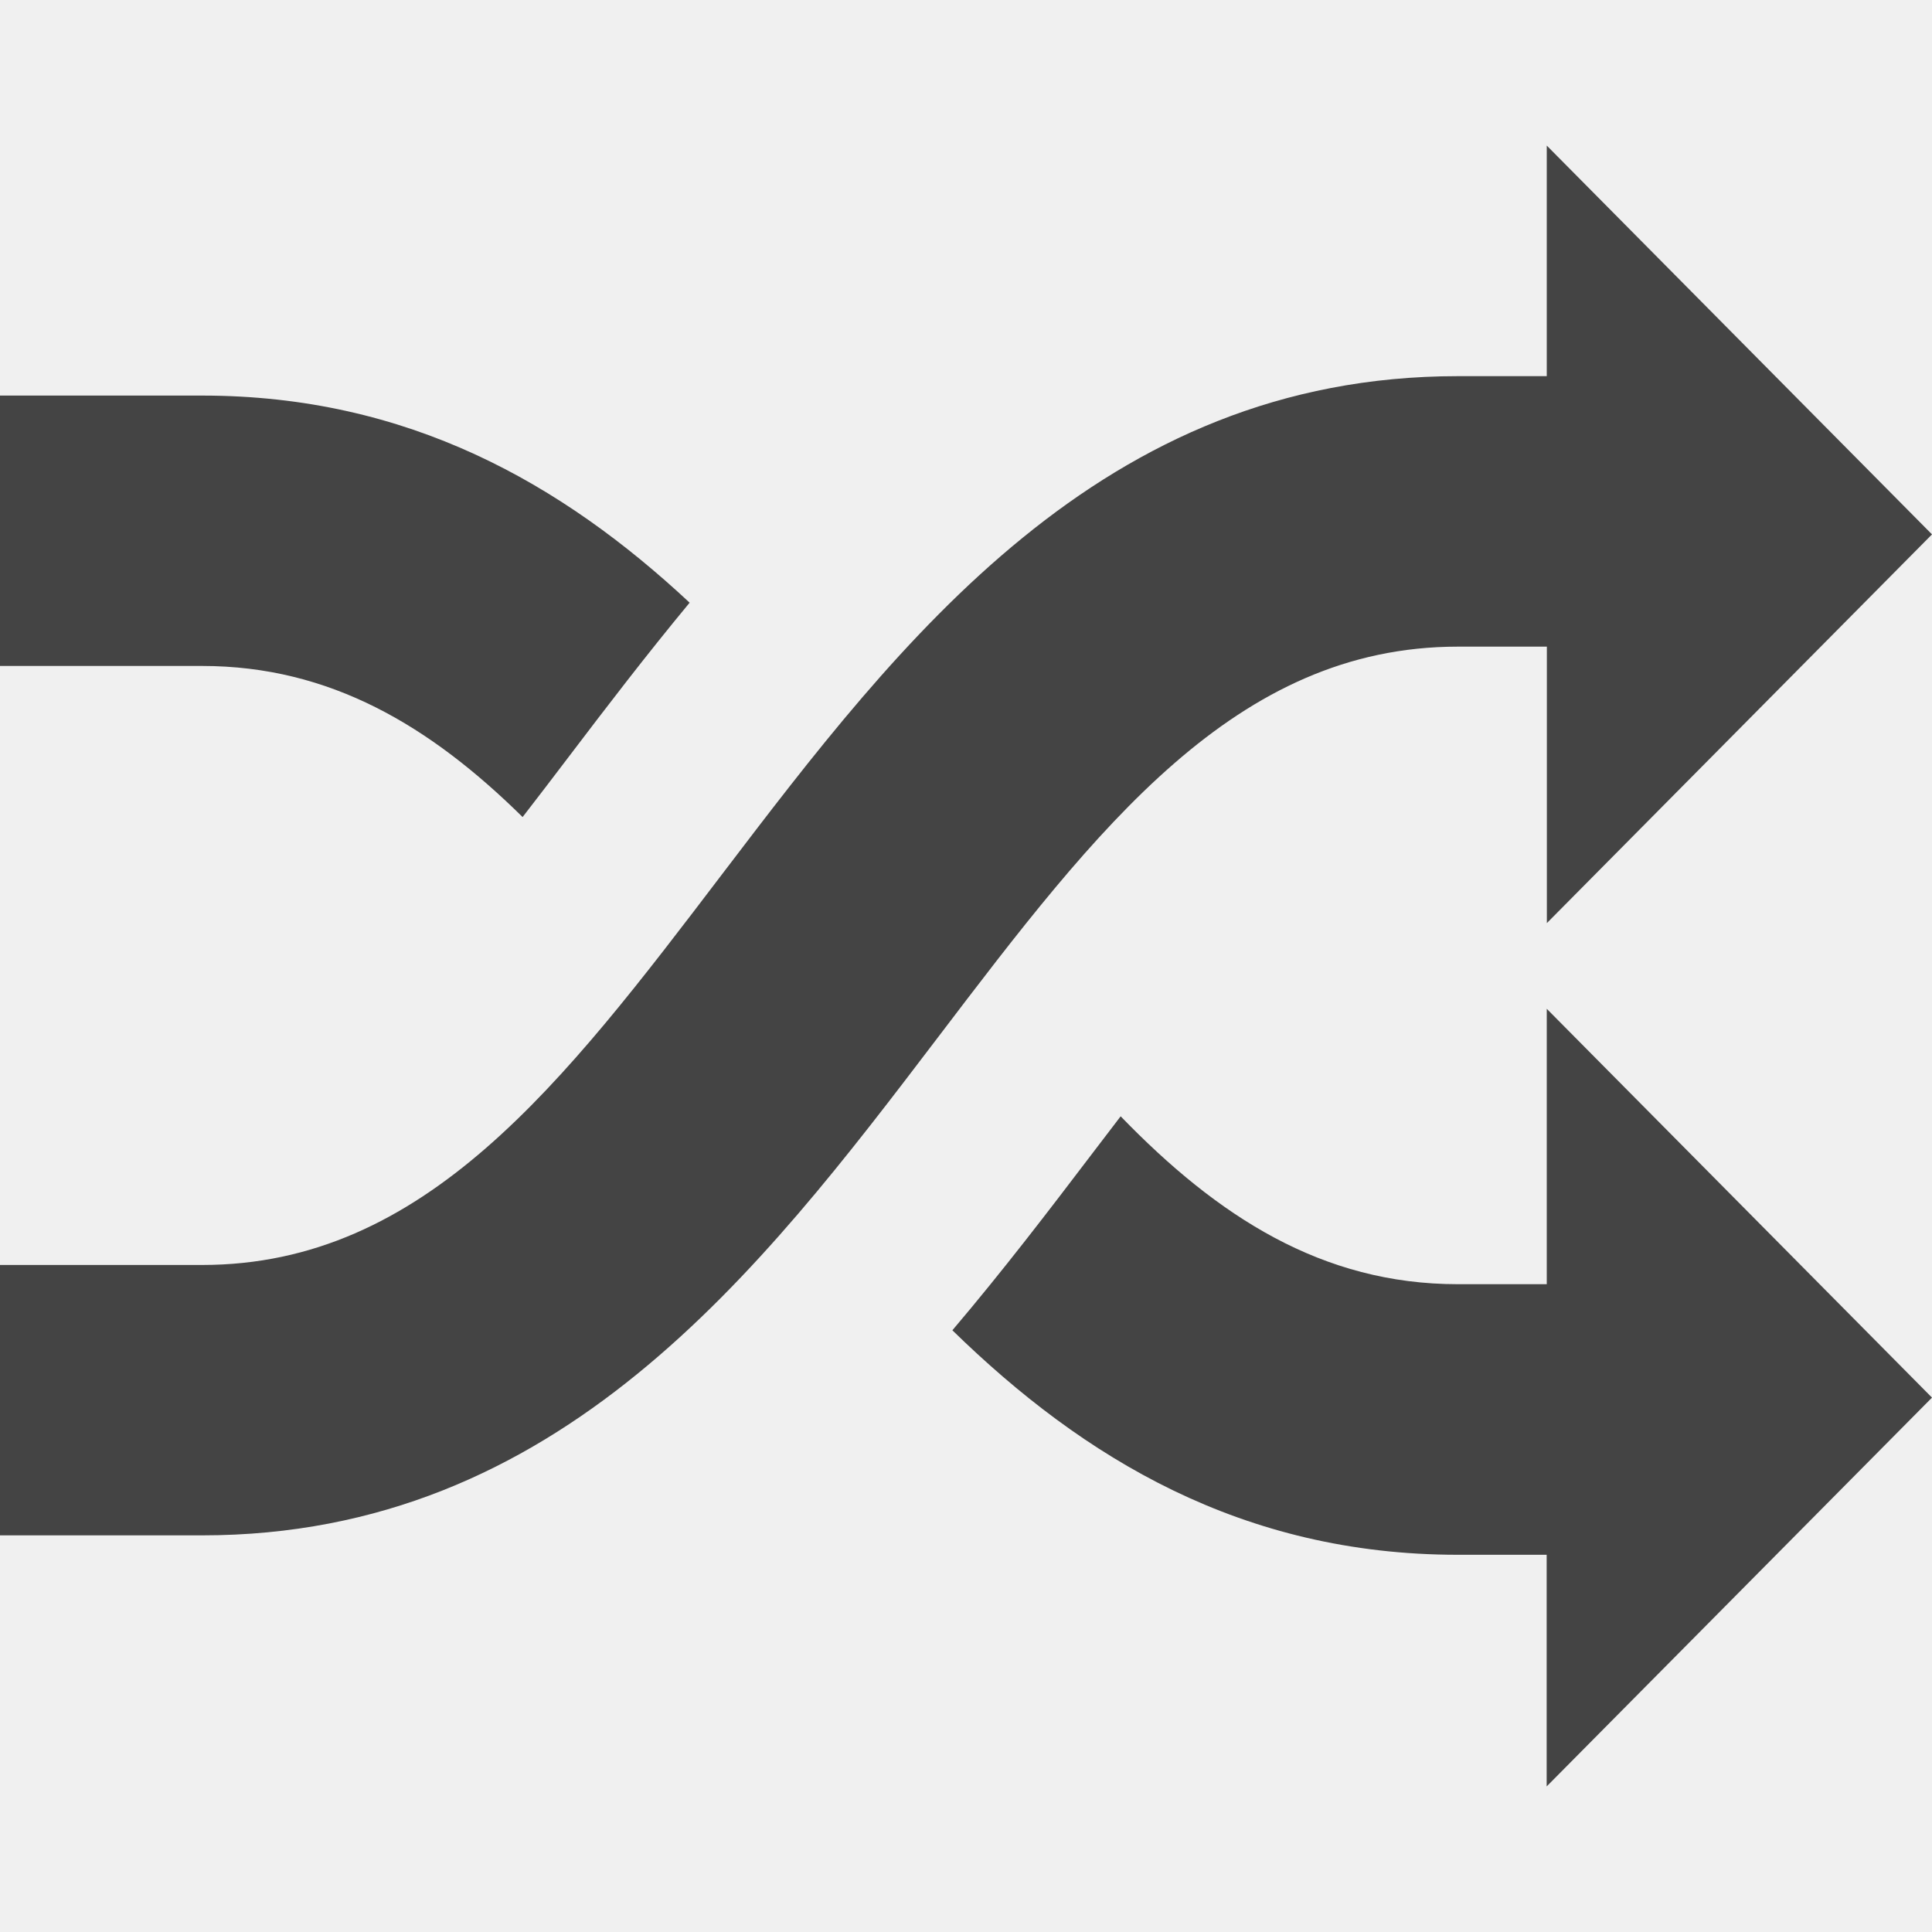
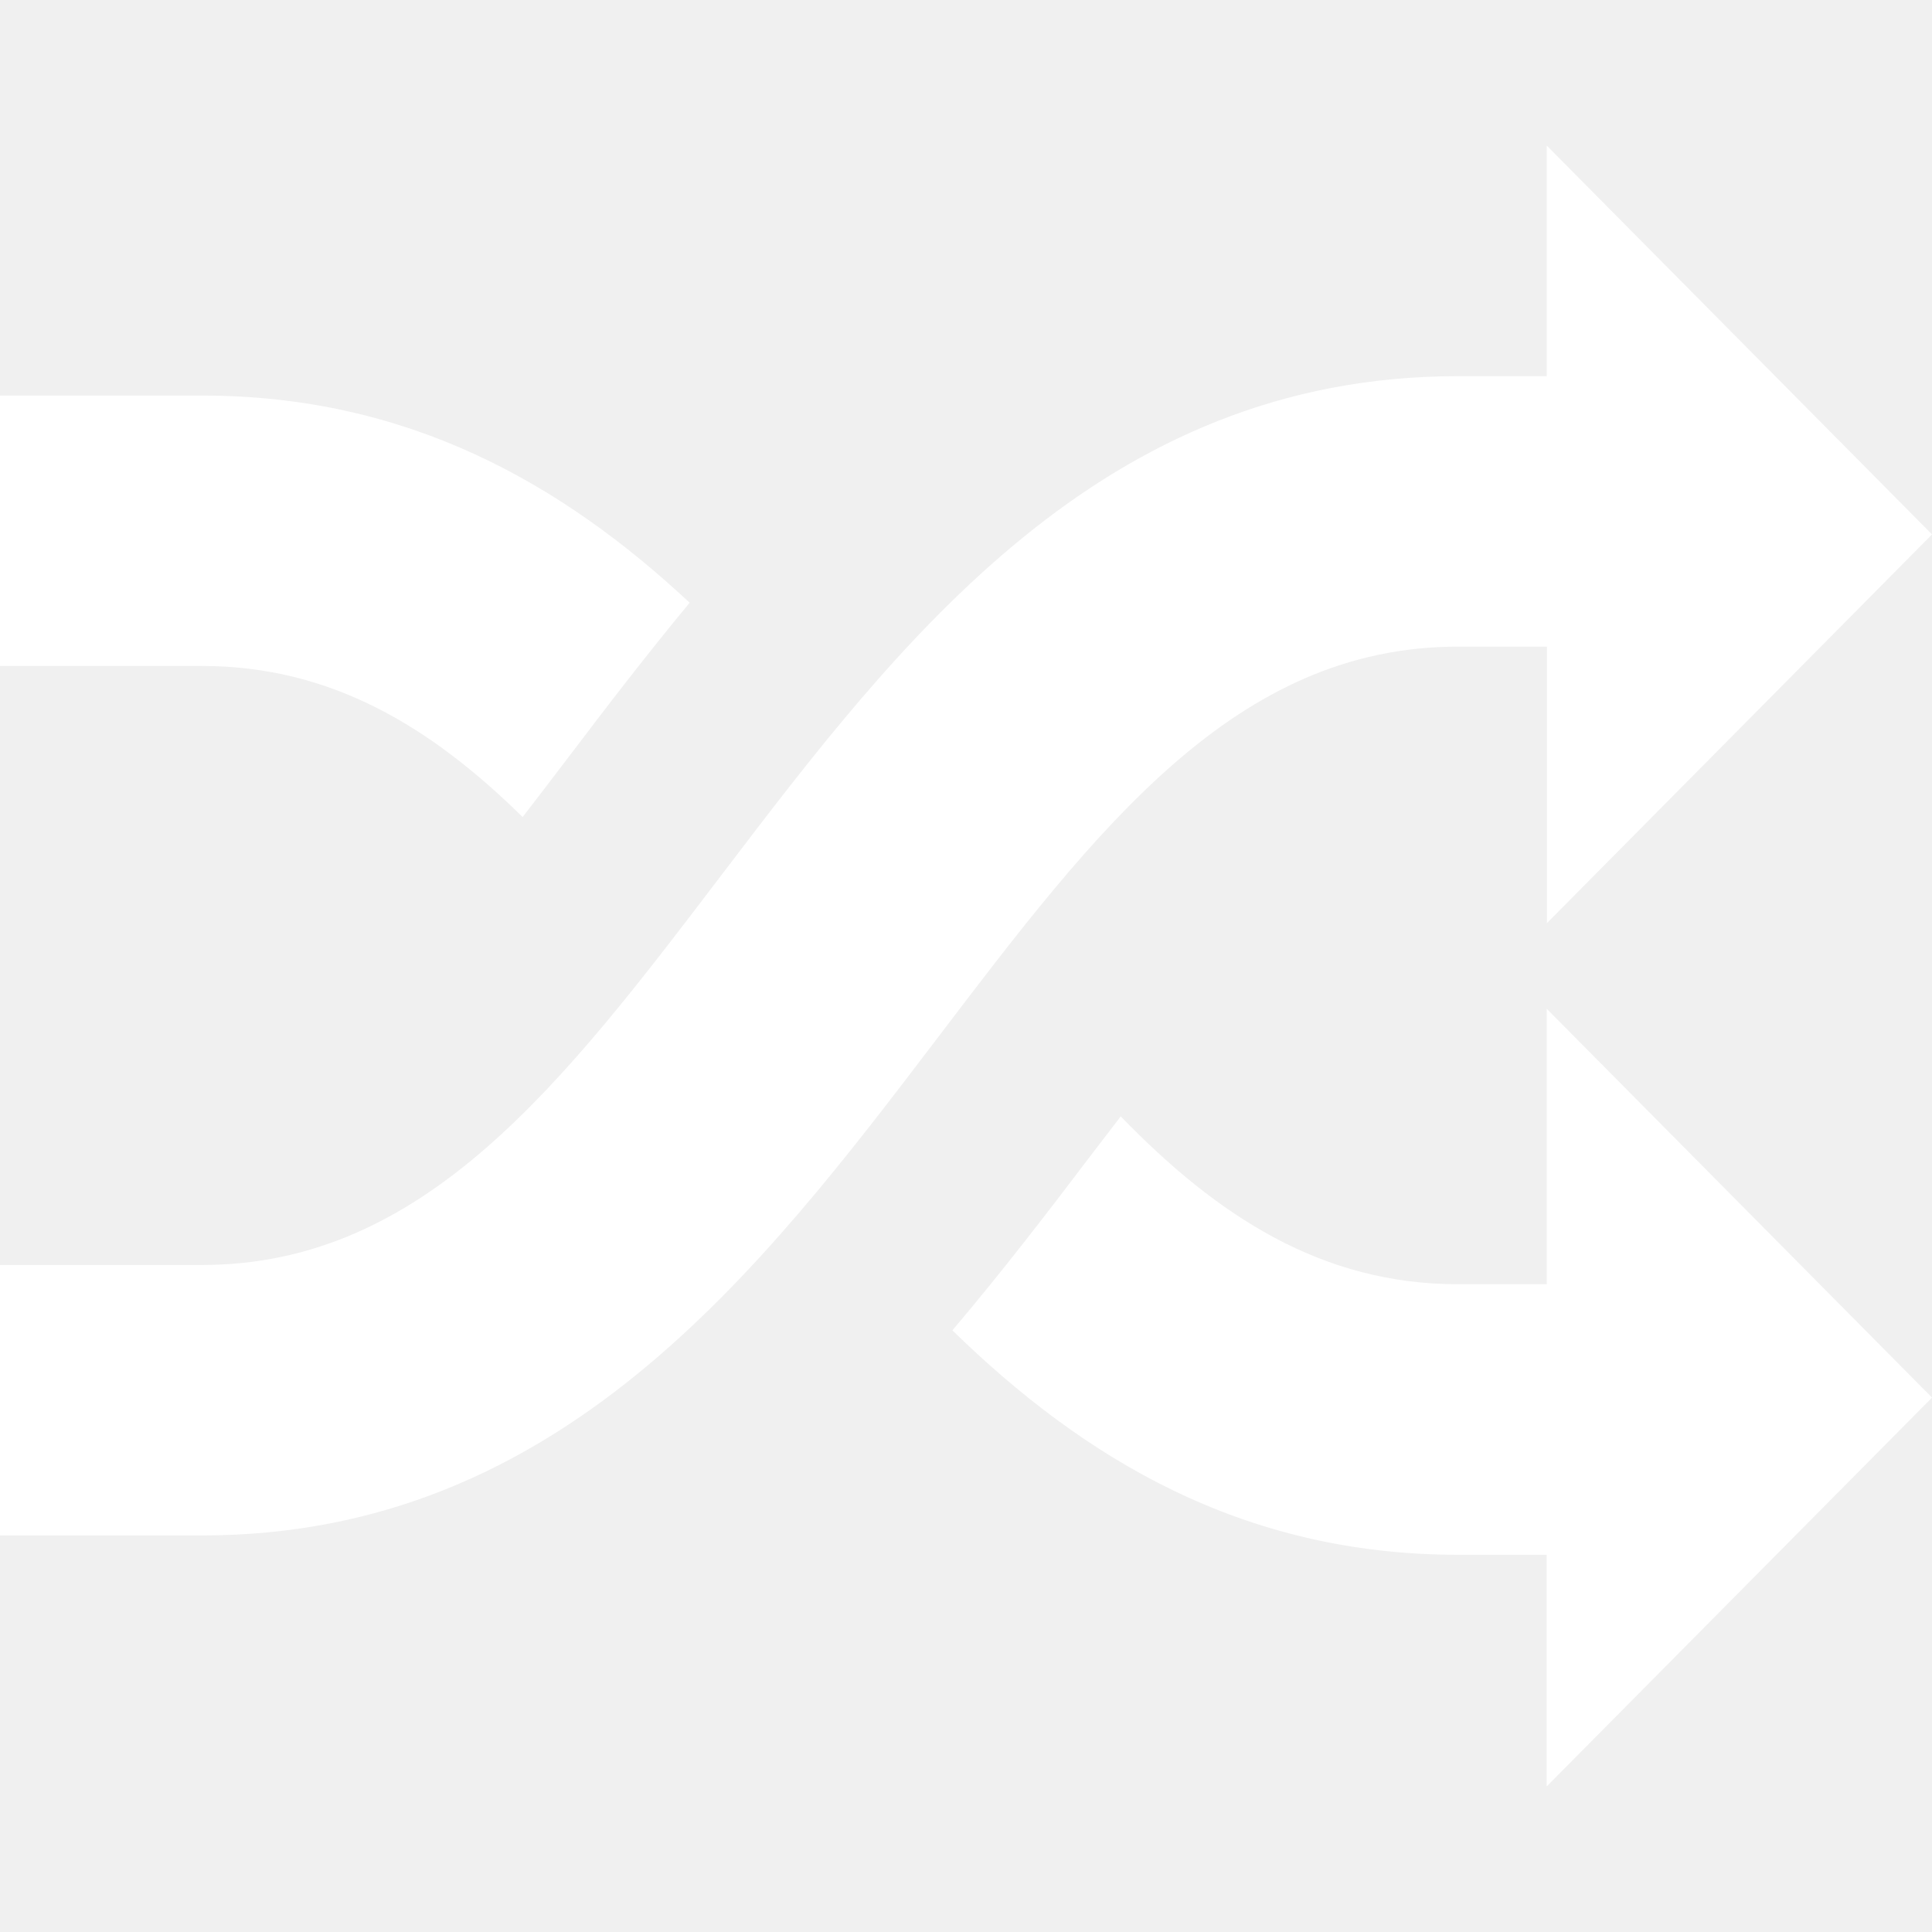
- <svg xmlns="http://www.w3.org/2000/svg" version="1.1" width="20" height="20" viewBox="0 0 20 20" data-tags="shuffle">
-   <g fill="#444" transform="scale(0.01953125 0.01953125)">
-     <path d="M772.762 342.733h47.104v146.534l204.134-206.029-204.186-206.080v122.214h-47.104c-189.133 0-295.731 140.186-389.837 263.782-84.582 111.206-157.696 207.309-275.763 207.309h-107.11v143.309h107.162c189.133 0 295.731-140.083 389.837-263.782 84.582-111.258 157.696-207.258 275.763-207.258zM276.992 433.050c8.090-10.394 16.179-21.094 24.422-31.898 19.968-26.317 41.165-54.016 64.102-81.715-67.686-63.181-149.248-109.773-258.355-109.773h-107.162v143.309h107.162c67.942 0 120.934 31.898 169.83 80.077zM819.814 680.653h-47.104c-72.038 0-127.334-35.891-178.739-88.986-5.12 6.707-10.291 13.517-15.514 20.326-22.579 29.696-46.848 61.491-73.677 93.082 69.427 67.789 153.6 118.989 267.878 118.989h47.104v122.778l204.237-206.080-204.186-206.080v145.971z" />
+ <svg xmlns="http://www.w3.org/2000/svg" version="1.1" id="Layer_1" x="0px" y="0px" width="20px" height="20px" viewBox="0 0 20 20" enable-background="new 0 0 20 20" xml:space="preserve">
+   <g transform="scale(0.01953125 0.01953125)">
+     <path fill="#FFFFFF" d="M772.76,342.73h47.15v146.551l204.103-206.027L819.811,77.152v122.227H772.71   c-189.103,0-295.729,140.176-389.83,263.777c-84.576,111.201-157.702,207.303-275.778,207.303H0v143.352h107.151   c189.152,0,295.754-140.102,389.855-263.803C581.607,438.732,654.708,342.73,772.76,342.73L772.76,342.73z M277.004,433.057   c8.075-10.4,16.175-21.1,24.425-31.9c19.95-26.326,41.15-54,64.101-81.701c-67.7-63.201-149.252-109.801-258.378-109.801H0V352.98   h107.151C175.103,352.98,228.103,384.881,277.004,433.057L277.004,433.057z M819.811,680.66H772.71   c-72.001,0-127.302-35.9-178.702-88.951c-5.15,6.699-10.301,13.5-15.551,20.299c-22.55,29.701-46.851,61.502-73.676,93.102   c69.426,67.752,153.627,118.951,267.879,118.951h47.101v122.803l204.252-206.104L819.811,534.684V680.66L819.811,680.66z" />
  </g>
</svg>
